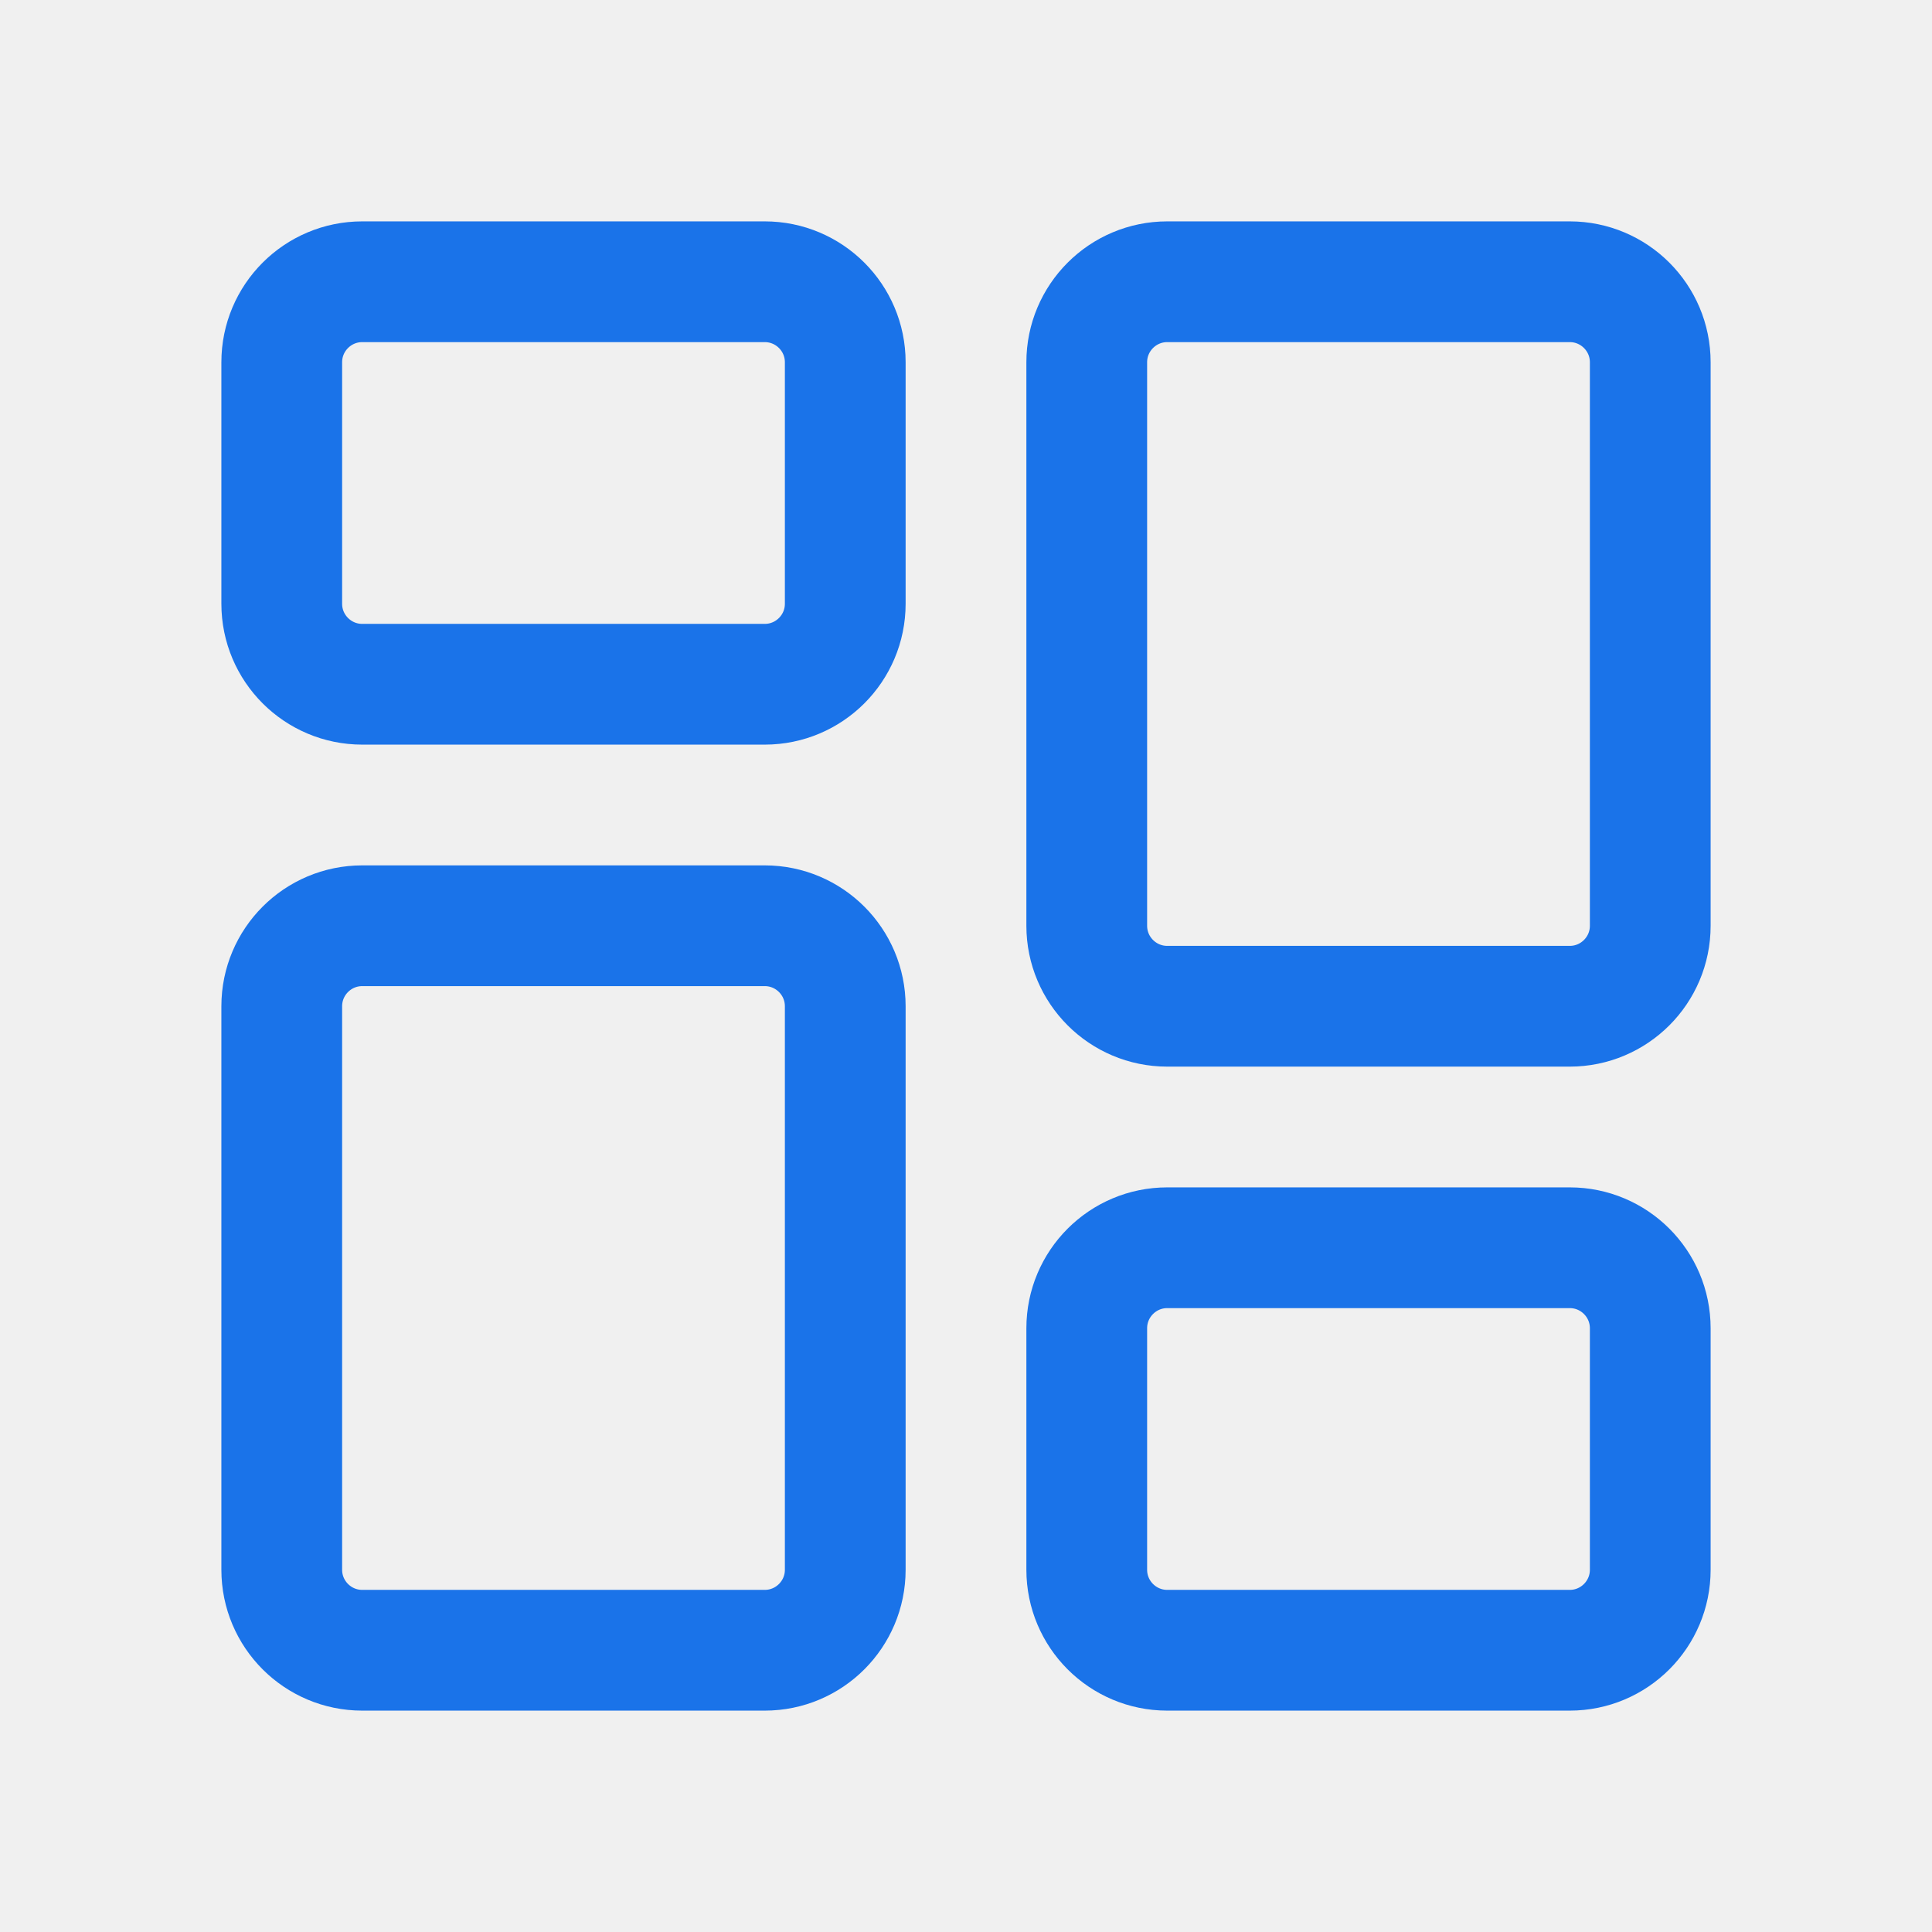
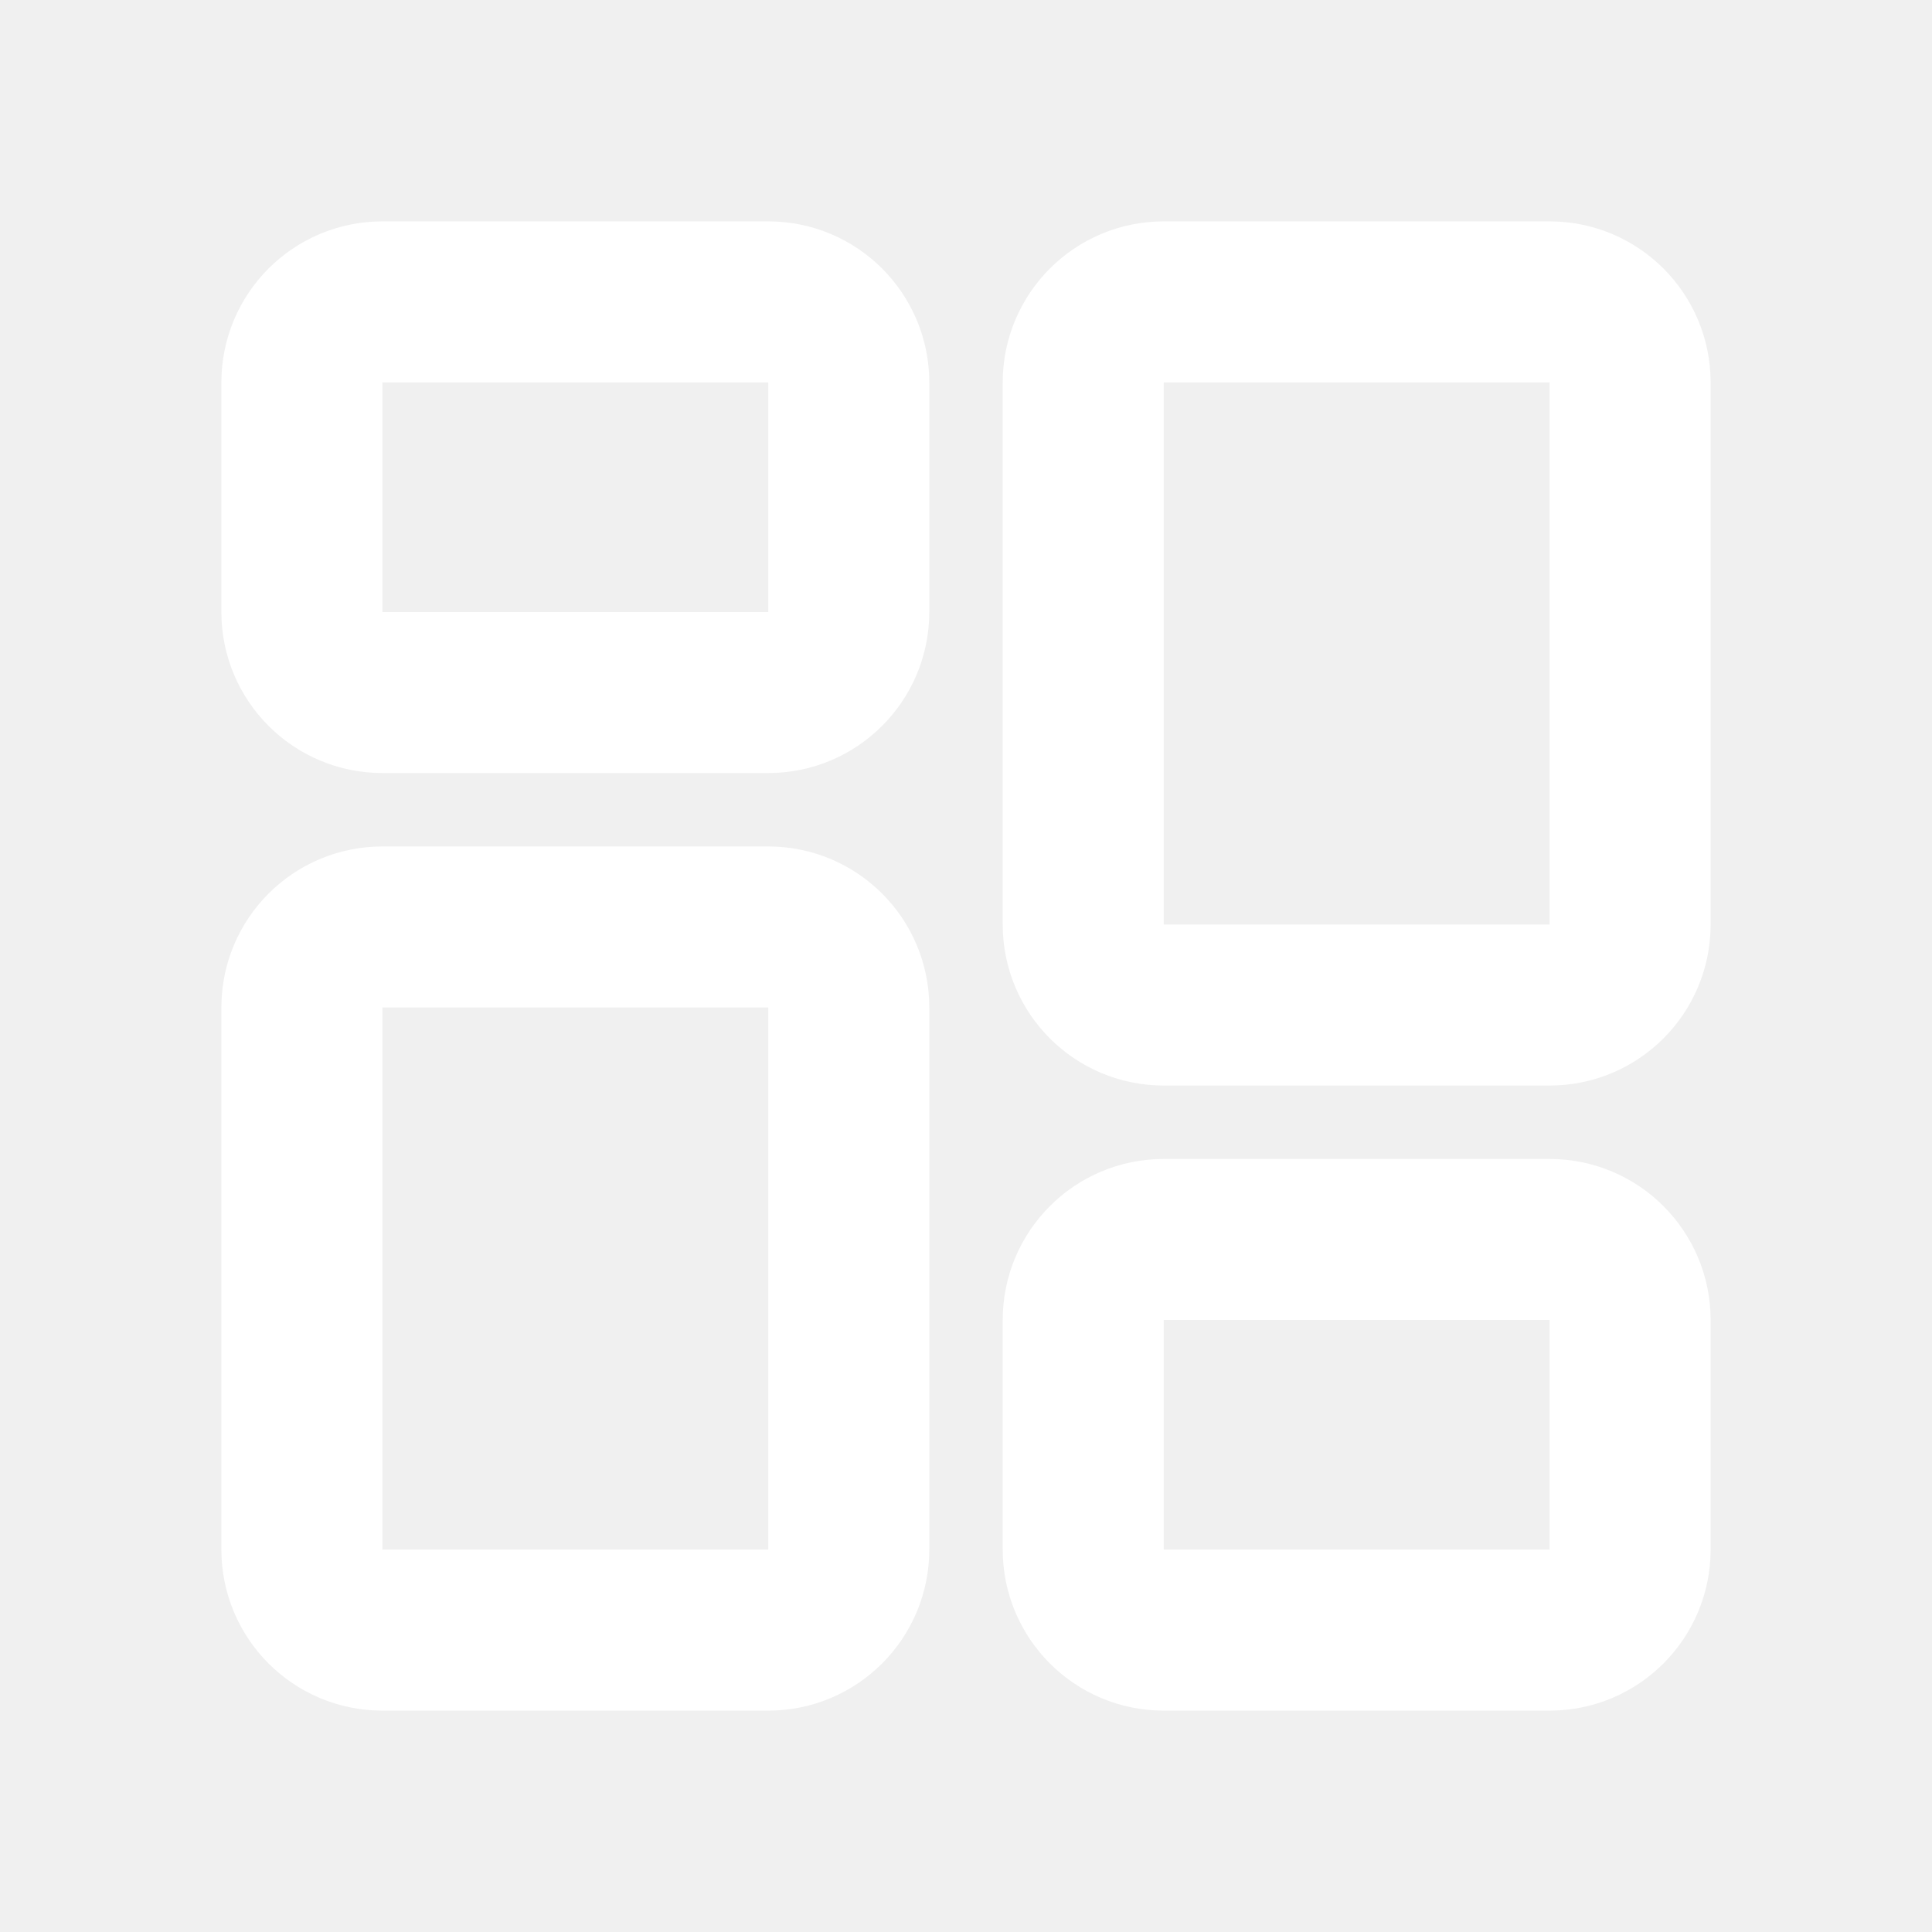
<svg xmlns="http://www.w3.org/2000/svg" width="24" height="24" viewBox="0 0 24 24" fill="none">
-   <g clip-path="url(#clip0)">
-     <path d="M3.5 7.5V4.5C3.5 3.948 3.948 3.5 4.5 3.5H9.5C10.052 3.5 10.5 3.948 10.5 4.5V7.5C10.5 8.052 10.052 8.5 9.5 8.5H4.5C3.948 8.5 3.5 8.052 3.5 7.5Z" stroke="#1A73E9" stroke-width="1.5" />
-     <path d="M9.5 11.5H4.5C3.948 11.5 3.5 11.948 3.5 12.5V19.5C3.5 20.052 3.948 20.5 4.5 20.5H9.5C10.052 20.5 10.5 20.052 10.5 19.5V12.5C10.5 11.948 10.052 11.5 9.5 11.5Z" stroke="#1A73E9" stroke-width="1.5" />
-     <path d="M13.5 16.5V19.5C13.5 20.052 13.948 20.5 14.5 20.5H19.5C20.052 20.5 20.5 20.052 20.5 19.5V16.5C20.5 15.948 20.052 15.5 19.5 15.5H14.5C13.948 15.5 13.5 15.948 13.5 16.5Z" stroke="#1A73E9" stroke-width="1.5" />
-     <path d="M19.5 12.5H14.5C13.948 12.5 13.5 12.052 13.5 11.5V4.5C13.5 3.948 13.948 3.5 14.5 3.5H19.5C20.052 3.5 20.5 3.948 20.5 4.5V11.5C20.5 12.052 20.052 12.5 19.5 12.5Z" stroke="#1A73E9" stroke-width="1.5" />
-   </g>
-   <defs>
-     <clipPath id="clip0">
-       <rect width="24" height="24" fill="white" />
-     </clipPath>
-   </defs>
+   <path d="M3.75 7.603V4.75C3.75 4.198 4.198 3.75 4.75 3.75H9.544C10.096 3.75 10.544 4.198 10.544 4.75V7.603C10.544 8.155 10.096 8.603 9.544 8.603H4.75C4.198 8.603 3.75 8.155 3.75 7.603Z" stroke="white" stroke-width="2" />
+   <path d="M9.544 11.515H4.75C4.198 11.515 3.75 11.962 3.75 12.515V19.25C3.75 19.802 4.198 20.25 4.75 20.25H9.544C10.096 20.25 10.544 19.802 10.544 19.25V12.515C10.544 11.962 10.096 11.515 9.544 11.515Z" stroke="white" stroke-width="2" />
+   <path d="M13.456 16.397V19.25C13.456 19.802 13.904 20.25 14.456 20.25H19.25C19.802 20.25 20.25 19.802 20.25 19.25V16.397C20.25 15.845 19.802 15.397 19.25 15.397H14.456C13.904 15.397 13.456 15.845 13.456 16.397Z" stroke="white" stroke-width="2" />
+   <path d="M19.25 12.485H14.456C13.904 12.485 13.456 12.038 13.456 11.485V4.75C13.456 4.198 13.904 3.75 14.456 3.75H19.25C19.802 3.75 20.25 4.198 20.25 4.75V11.485C20.25 12.038 19.802 12.485 19.25 12.485Z" stroke="white" stroke-width="2" />
</svg>
